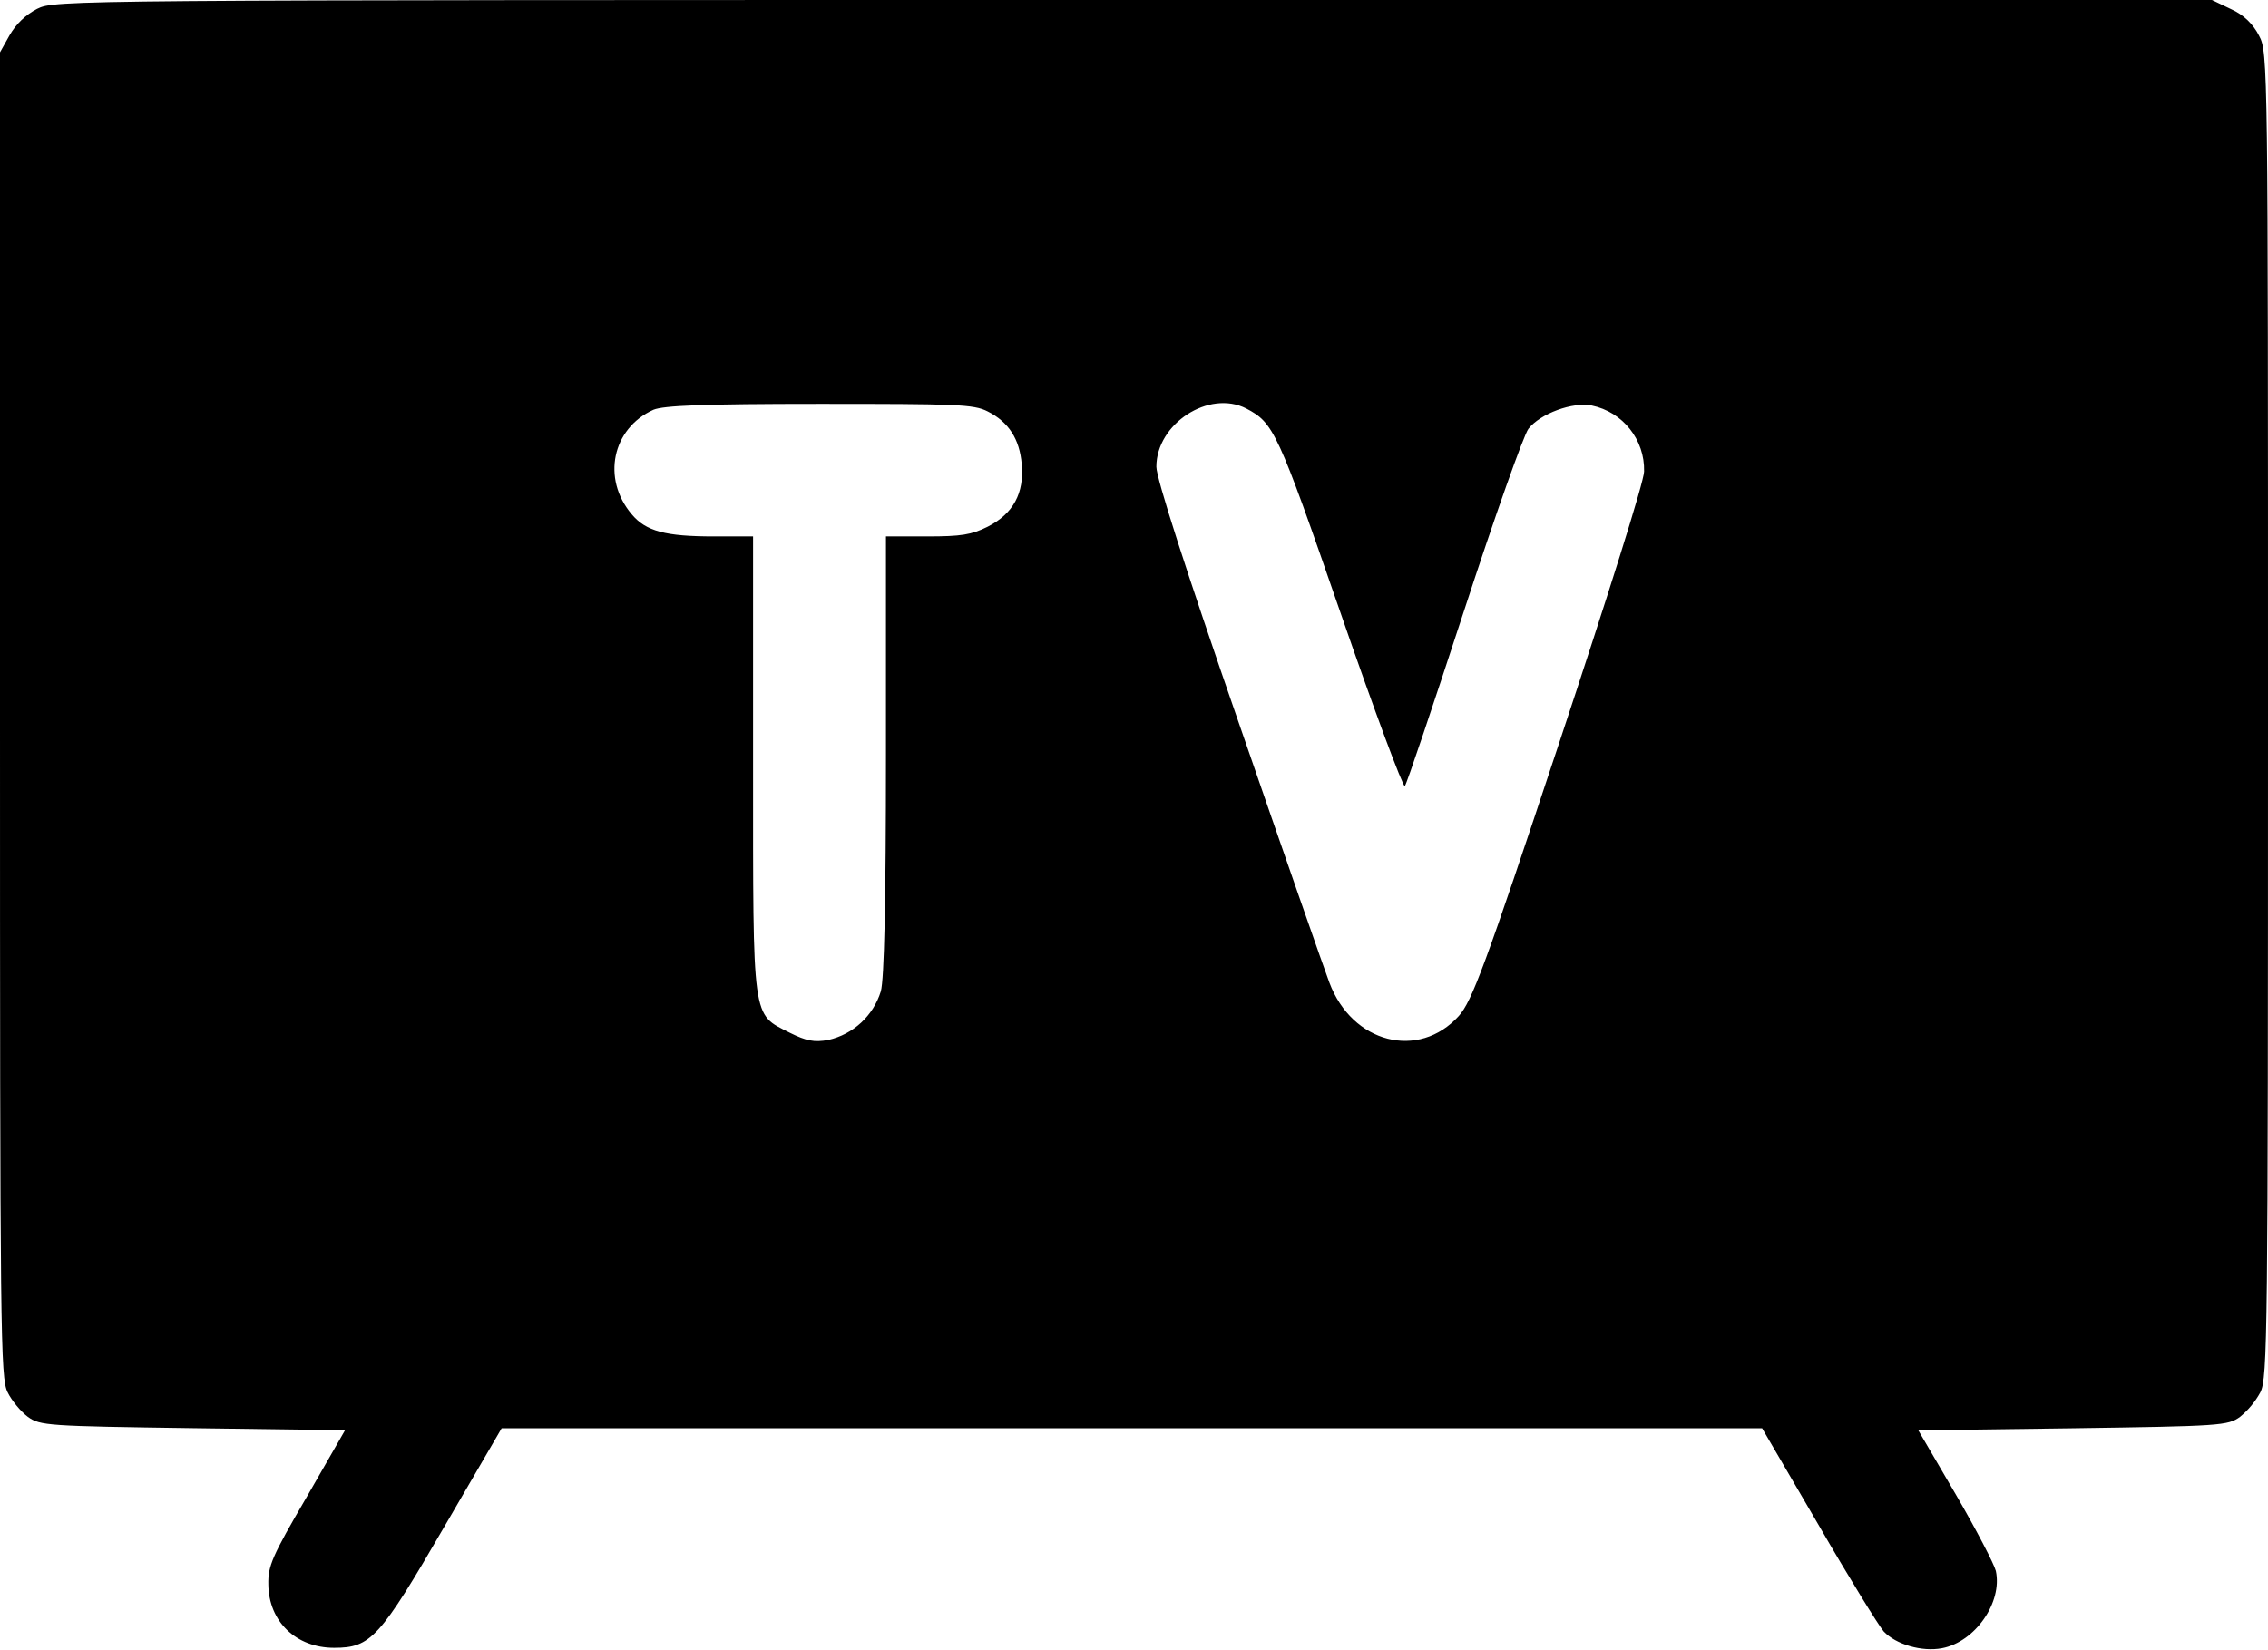
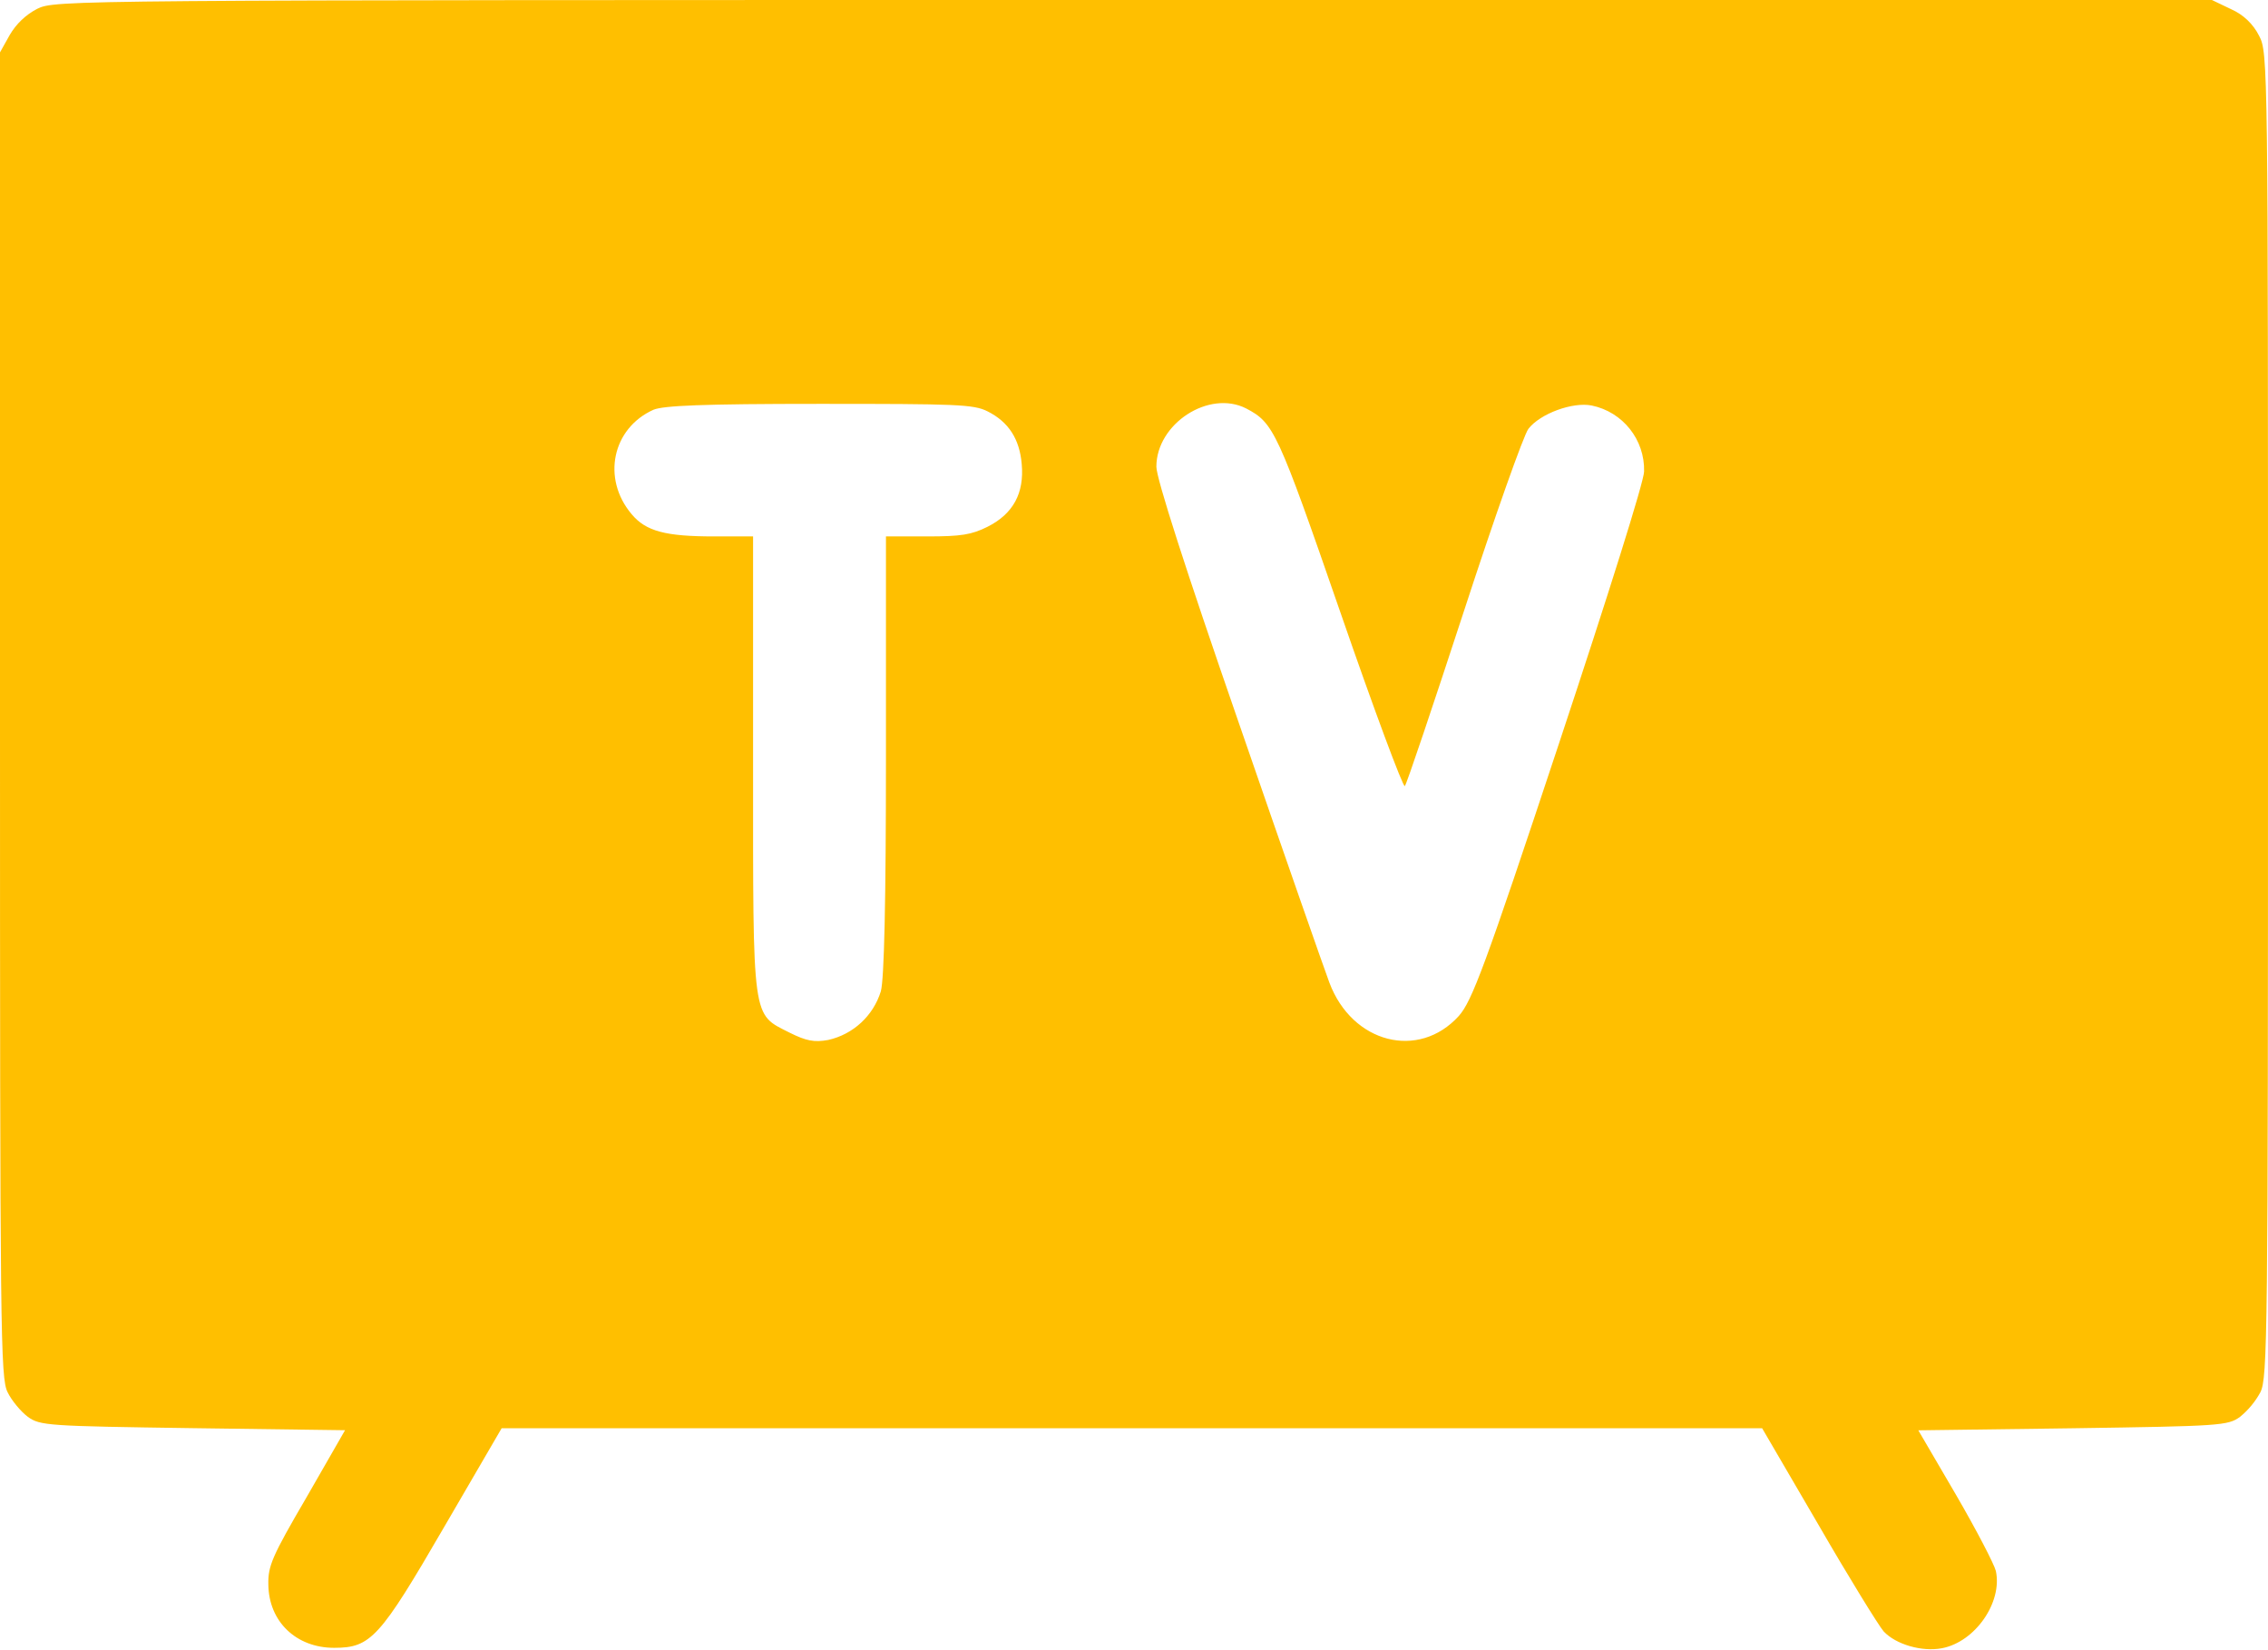
- <svg xmlns="http://www.w3.org/2000/svg" viewBox="0 0 22 16" fill="currentColor" aria-hidden="true">
+ <svg xmlns="http://www.w3.org/2000/svg" viewBox="0 0 22 16" fill="#ffbf00" aria-hidden="true">
  <path d="M.36.086A.662.662 0 0 0 .094.34L0 .508v6.426c0 6.032.004 6.434.074 6.573.04.082.13.189.196.238.119.086.192.09 1.6.11l1.477.02-.372.648c-.335.574-.376.668-.372.849.004.36.27.614.638.614.356 0 .442-.094 1.072-1.18l.553-.95h12.227l.545.934c.298.516.585.98.634 1.037.119.127.372.2.565.163.323-.061.589-.446.523-.75-.016-.065-.188-.397-.388-.741l-.364-.623 1.501-.02c1.429-.021 1.502-.025 1.62-.111a.803.803 0 0 0 .197-.238c.07-.14.074-.54.074-6.569 0-6.303 0-6.43-.086-6.59a.553.553 0 0 0-.27-.258L21.456 0h-10.46C.593 0 .536 0 .36.086Zm9.22 3.905c.205.103.311.27.331.513.025.278-.081.48-.331.606-.156.078-.258.094-.585.094h-.401v2.123c0 1.414-.017 2.176-.05 2.291a.693.693 0 0 1-.51.471c-.136.025-.214.009-.373-.07-.369-.188-.356-.085-.356-2.606V5.204h-.377c-.47 0-.663-.049-.802-.217-.29-.344-.188-.832.213-1.012.098-.04.47-.057 1.612-.057 1.326 0 1.494.004 1.629.073Zm2.509-.028c.266.14.302.213.912 1.975.327.947.61 1.705.626 1.688.017-.016.274-.782.573-1.696.299-.918.581-1.713.626-1.77.115-.148.43-.263.614-.226a.637.637 0 0 1 .508.64c0 .094-.348 1.2-.827 2.643-.72 2.172-.843 2.495-.97 2.639-.389.43-1.035.266-1.256-.324-.045-.119-.442-1.254-.88-2.524-.516-1.488-.798-2.369-.798-2.48 0-.418.511-.75.872-.565Z" fill-rule="evenodd" />
</svg>
